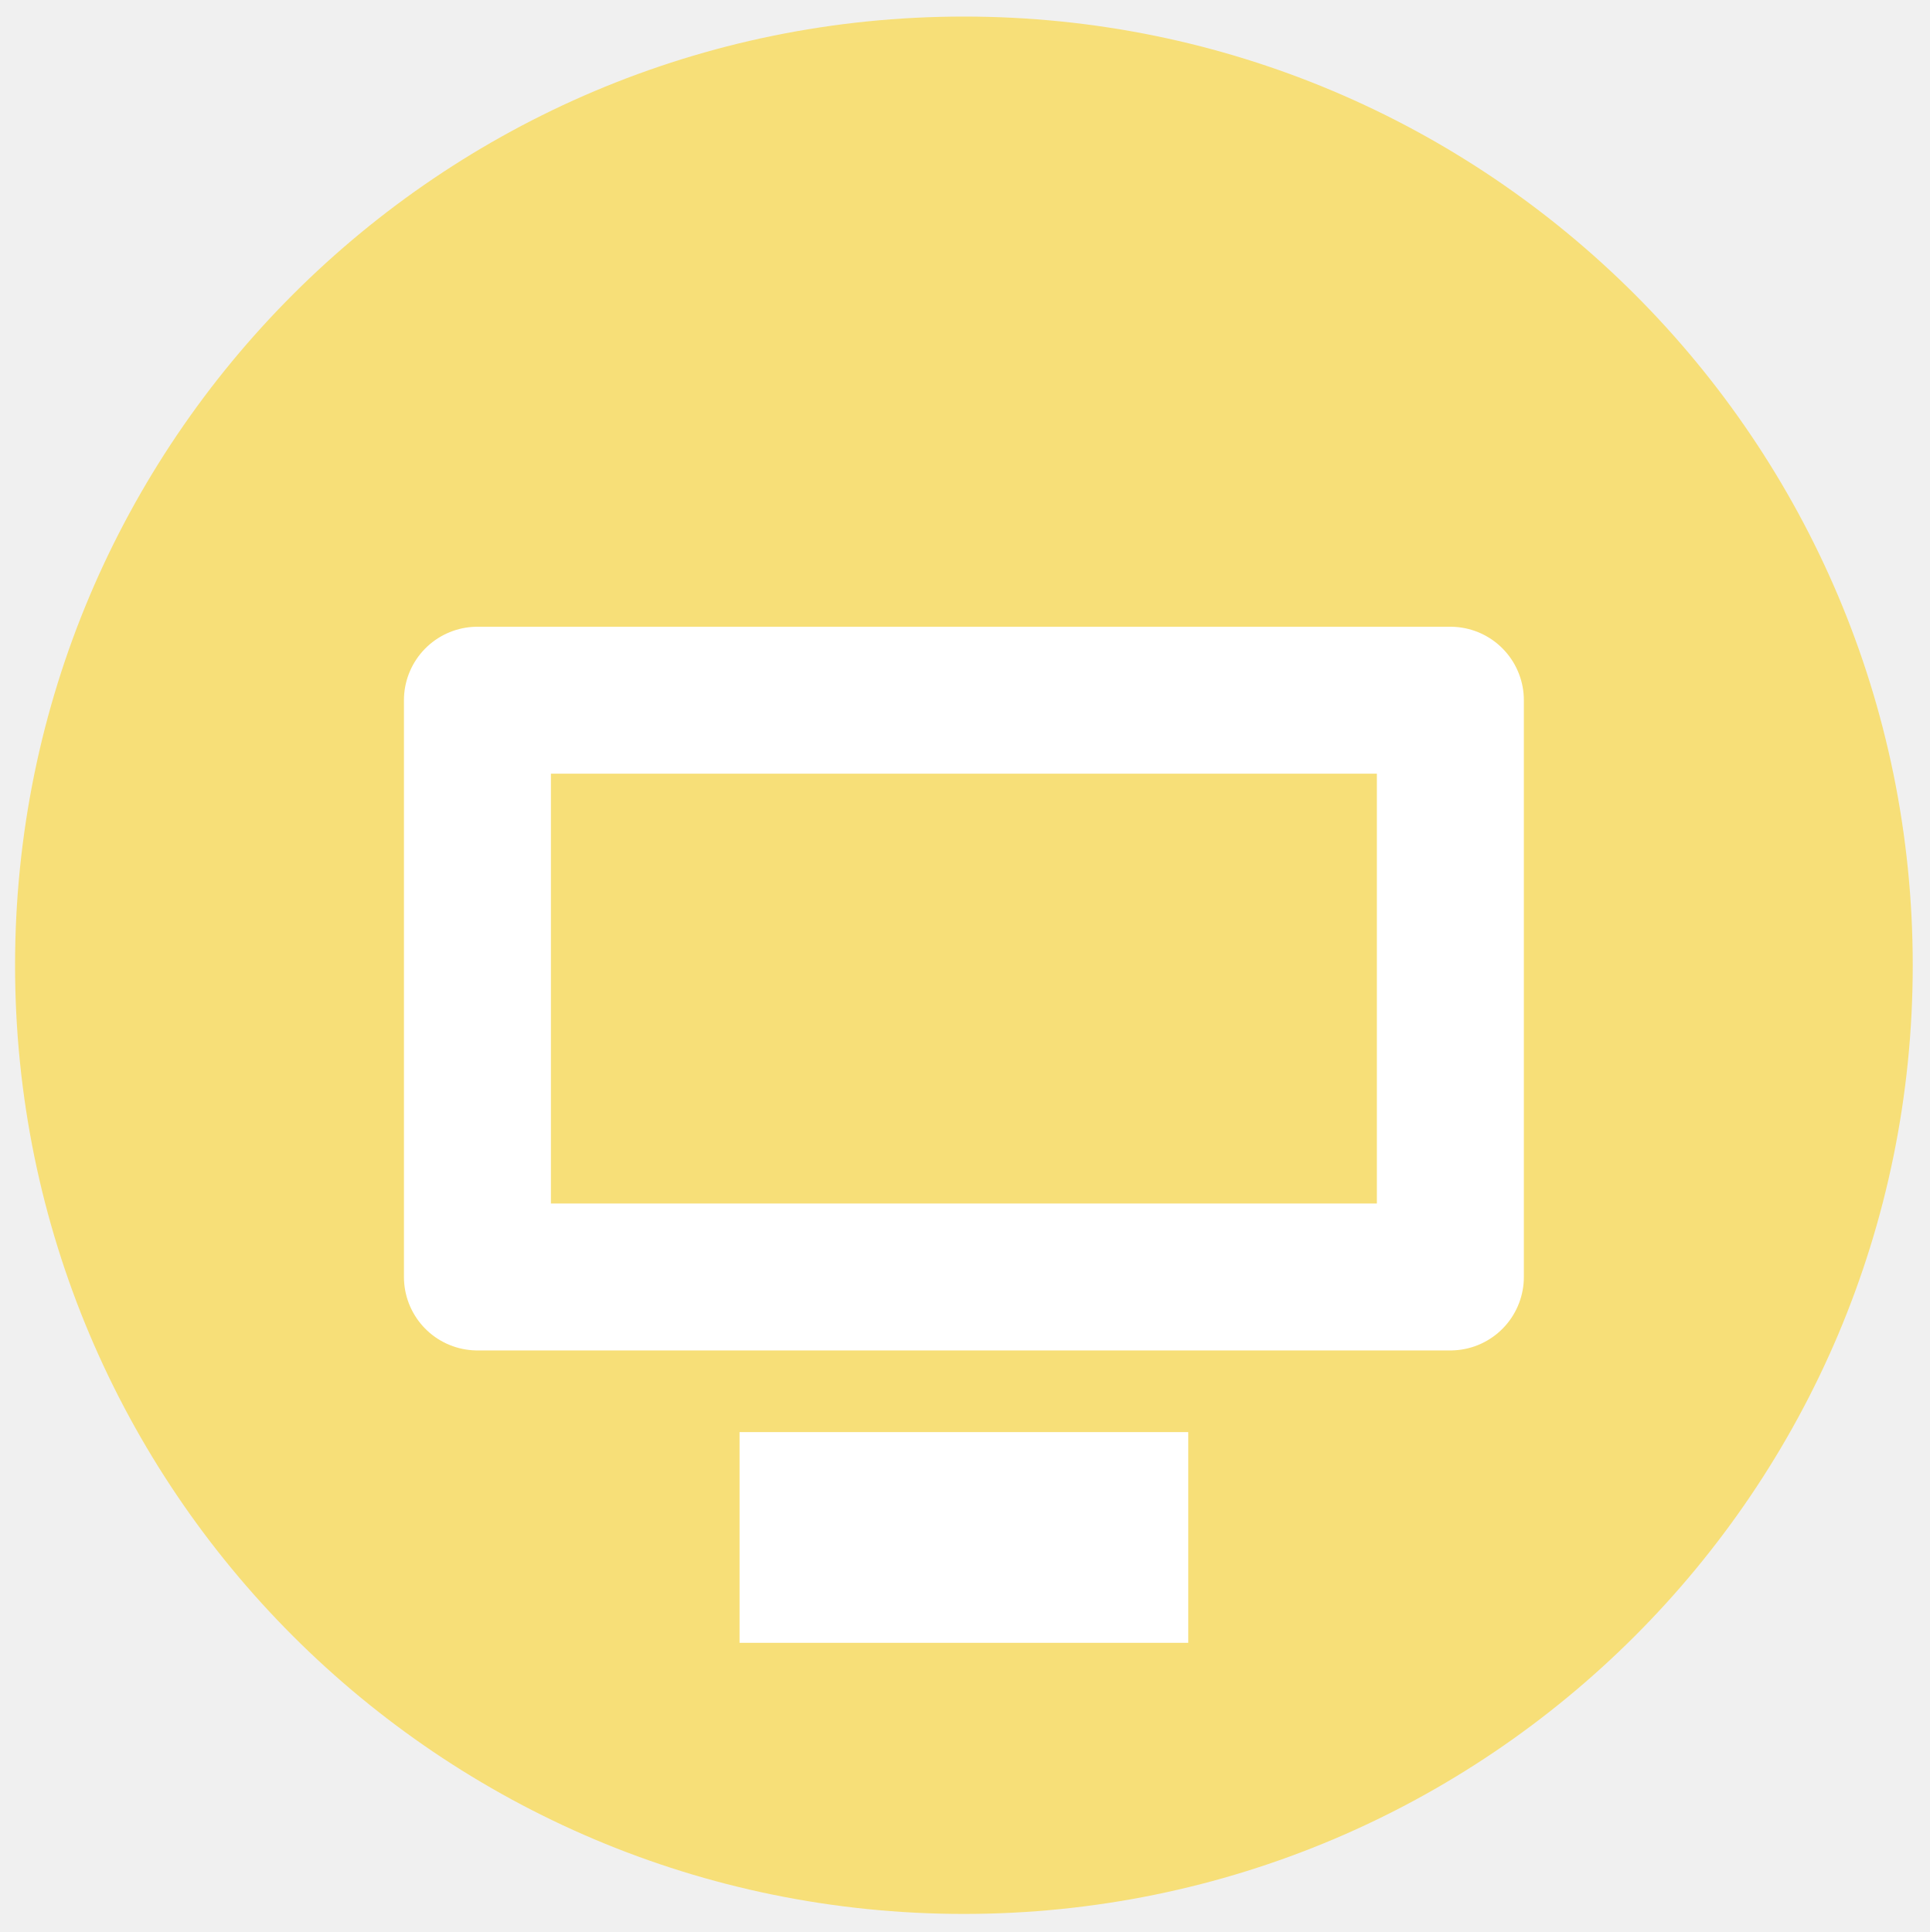
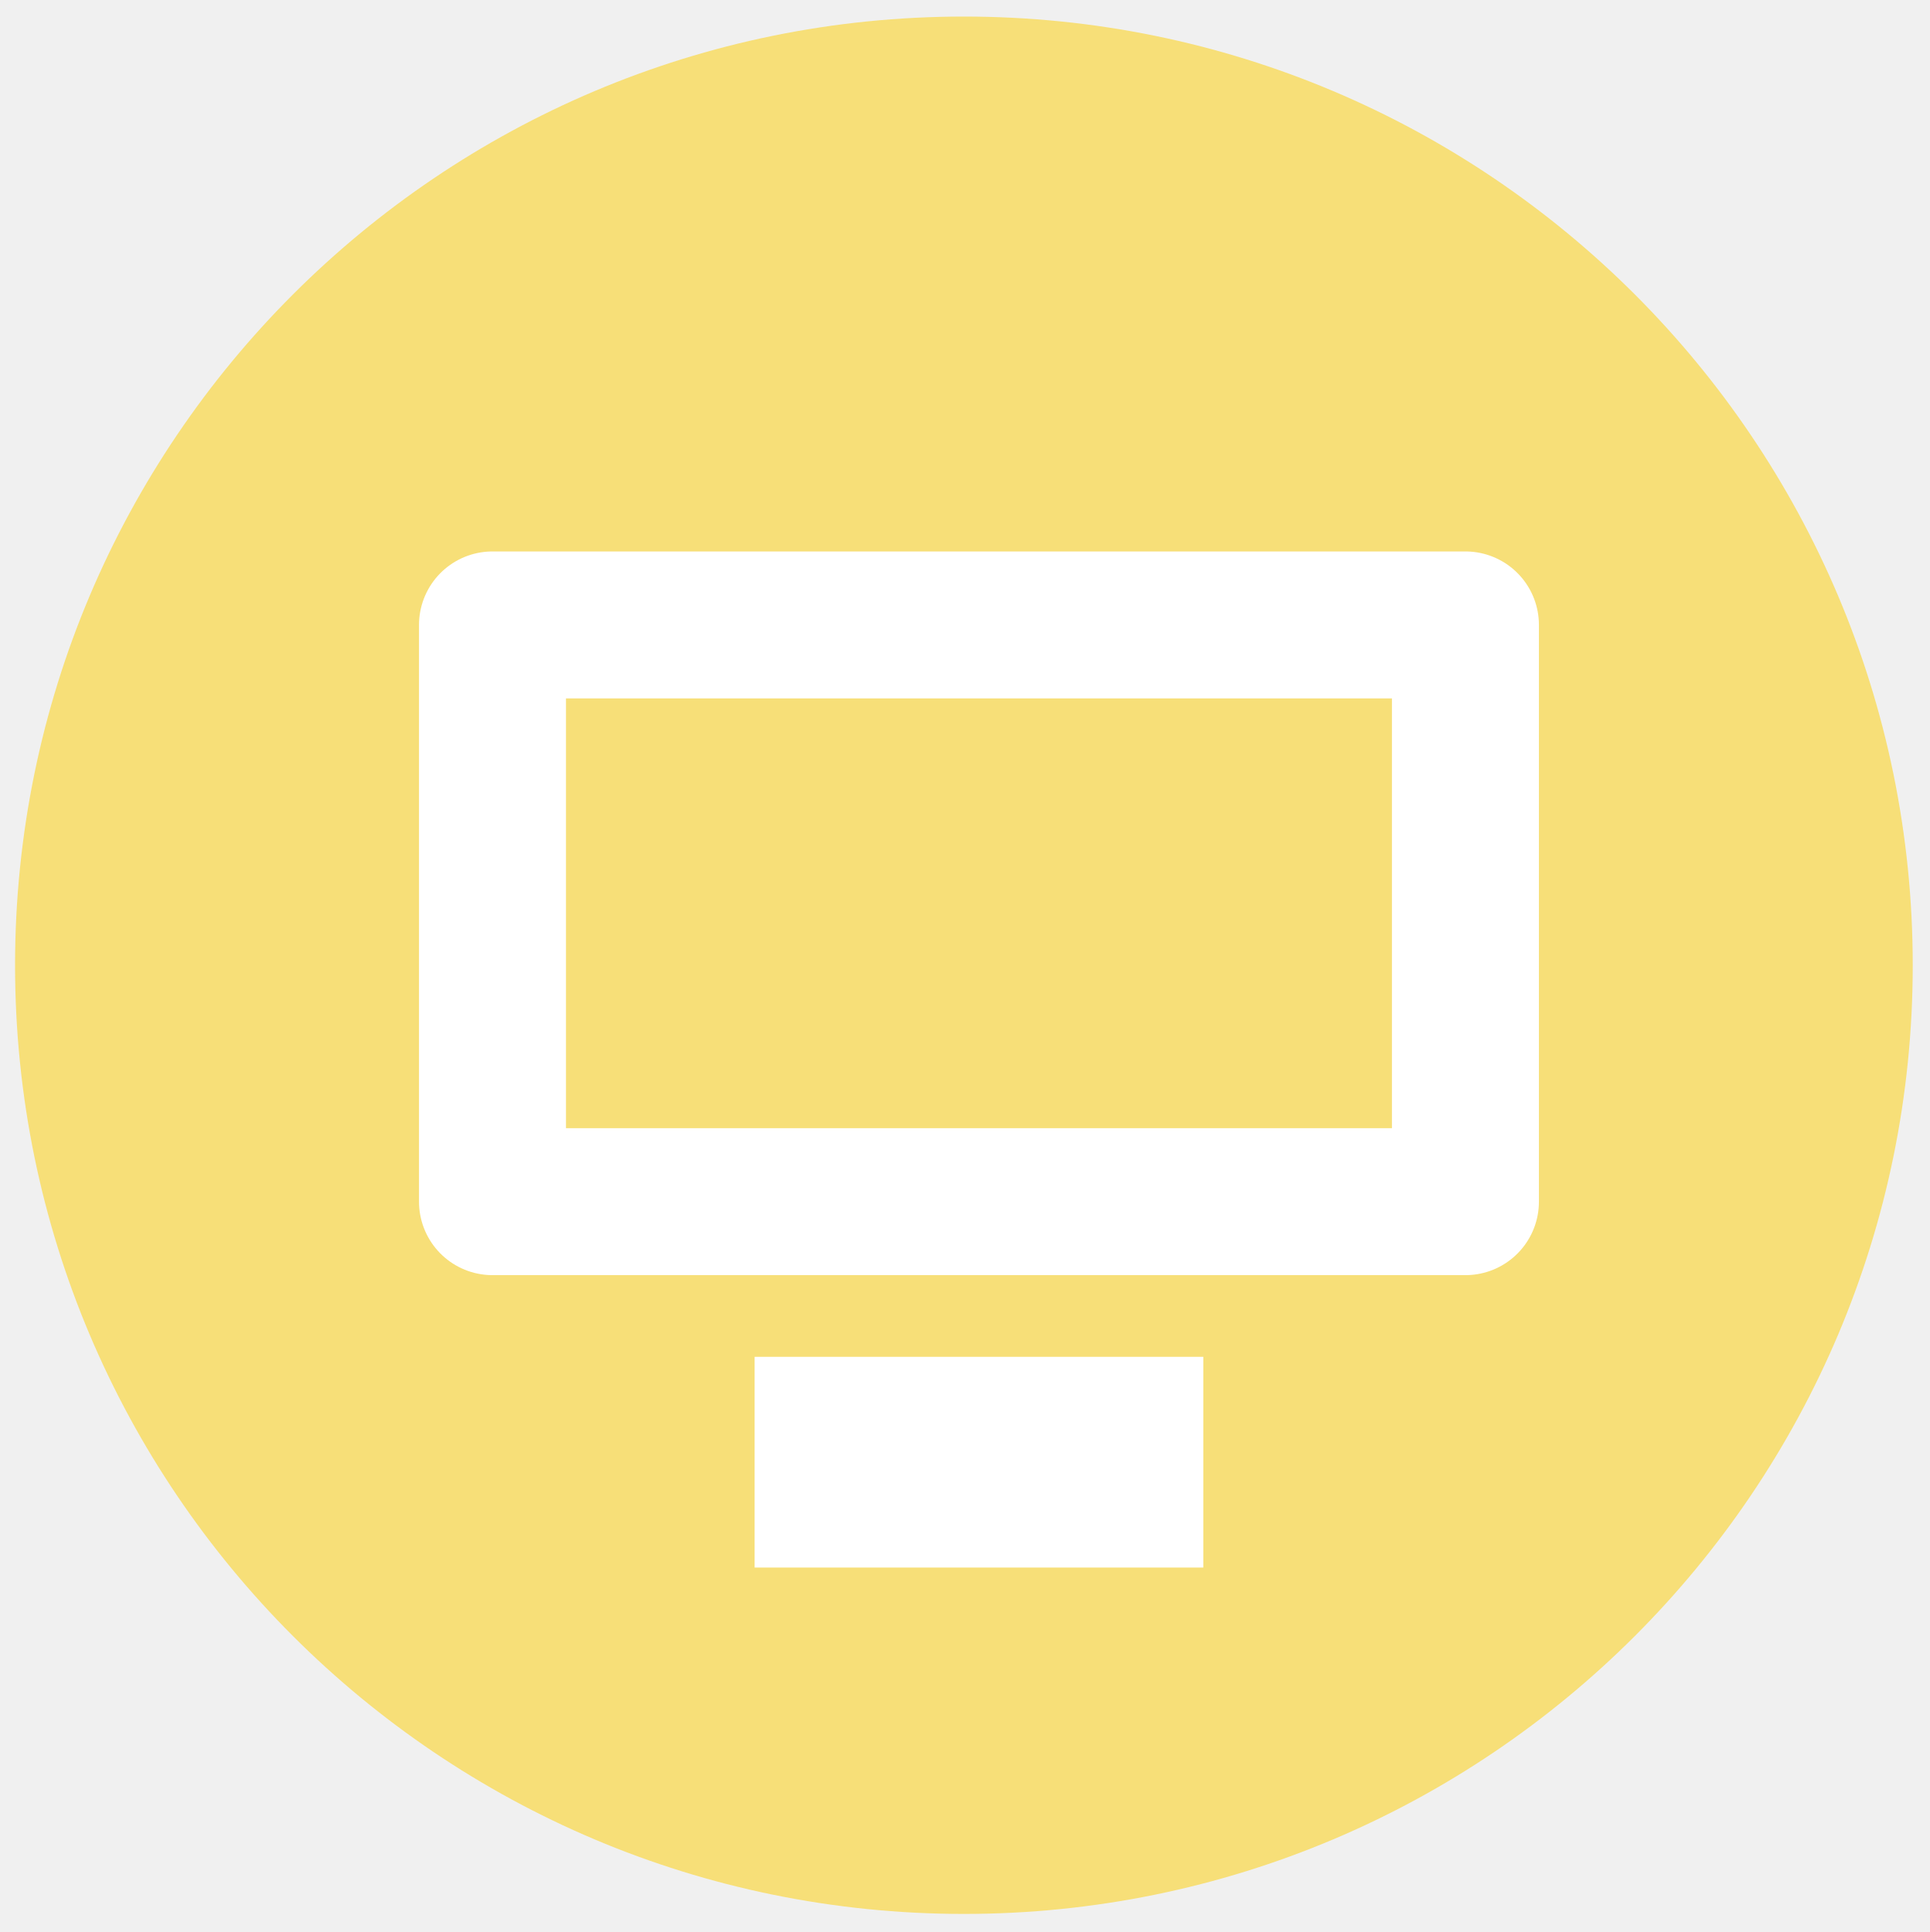
<svg xmlns="http://www.w3.org/2000/svg" xmlns:xlink="http://www.w3.org/1999/xlink" version="1.1" id="Layer_1" x="0px" y="0px" viewBox="0 0 128.1 128.3" style="enable-background:new 0 0 128.1 128.3;" xml:space="preserve">
  <style type="text/css">
	.st0{fill:#F7DF78;}
	.st1{clip-path:url(#SVGID_2_);}
	.st2{fill:#FFFFFF;}
	.st3{clip-path:url(#SVGID_2_);fill:#FFFFFF;}
	.st4{fill:none;stroke:#FFFFFF;stroke-width:9.759;stroke-linejoin:round;}
	.st5{fill:none;stroke:#FFFFFF;stroke-width:11.392;}
</style>
  <circle id="background" class="st0" cx="64" cy="64.1" r="63" />
  <g>
    <defs>
      <circle id="SVGID_1_" cx="64.1" cy="64.1" r="63" />
    </defs>
    <clipPath id="SVGID_2_">
      <use xlink:href="#SVGID_1_" style="overflow:visible;" />
    </clipPath>
    <g id="codepen" class="st1" transform="translate(0,200)">
      <circle class="st2" cx="64" cy="64" r="63" />
      <polygon class="st0" points="31.8,58.7 31.8,69.9 40.2,64.3   " />
      <polygon class="st0" points="60.7,50.5 60.7,34.9 34.5,52.4 46.2,60.2   " />
      <polygon class="st0" points="93.7,52.4 67.4,34.9 67.4,50.5 81.9,60.2   " />
      <polygon class="st0" points="34.5,76.1 60.7,93.6 60.7,78 46.2,68.3   " />
      <polygon class="st0" points="67.4,78 67.4,93.6 93.7,76.1 81.9,68.3   " />
      <polygon class="st0" points="64.1,56.4 52.2,64.3 64.1,72.2 75.9,64.3   " />
      <path class="st0" d="M64.1,1.3c-34.8,0-63,28.2-63,63c0,34.8,28.2,63,63,63c34.8,0,63-28.2,63-63C127.1,29.5,98.9,1.3,64.1,1.3z     M103,76.1c0,0.1,0,0.3,0,0.4c0,0,0,0.1,0,0.1c0,0.1,0,0.2-0.1,0.3c0,0.1,0,0.1-0.1,0.2c0,0.1-0.1,0.2-0.1,0.2    c0,0.1-0.1,0.1-0.1,0.2c0,0.1-0.1,0.1-0.1,0.2c0,0.1-0.1,0.1-0.1,0.2c0,0.1-0.1,0.1-0.1,0.2c0,0.1-0.1,0.1-0.1,0.1    c-0.1,0.1-0.1,0.1-0.2,0.2c0,0-0.1,0.1-0.1,0.1c-0.1,0.1-0.1,0.1-0.2,0.2c0,0-0.1,0.1-0.2,0.1c0,0,0,0-0.1,0l-35.6,23.7    c-0.6,0.4-1.2,0.6-1.9,0.6c-0.6,0-1.3-0.2-1.9-0.6L26.6,78.9c0,0,0,0-0.1,0c-0.1,0-0.1-0.1-0.2-0.1c-0.1-0.1-0.1-0.1-0.2-0.2    c0,0-0.1-0.1-0.1-0.1c-0.1-0.1-0.1-0.1-0.2-0.2c0,0-0.1-0.1-0.1-0.1c0-0.1-0.1-0.1-0.1-0.2c0-0.1-0.1-0.1-0.1-0.2    c0-0.1-0.1-0.1-0.1-0.2c0-0.1-0.1-0.1-0.1-0.2c0-0.1-0.1-0.2-0.1-0.2c0-0.1,0-0.1-0.1-0.2c0-0.1,0-0.2-0.1-0.3c0,0,0-0.1,0-0.1    c0-0.1,0-0.3,0-0.4V52.4c0-0.1,0-0.3,0-0.4c0,0,0-0.1,0-0.1c0-0.1,0-0.2,0.1-0.3c0-0.1,0-0.1,0.1-0.2c0-0.1,0.1-0.2,0.1-0.2    c0-0.1,0-0.1,0.1-0.2c0-0.1,0.1-0.1,0.1-0.2c0-0.1,0.1-0.1,0.1-0.2c0-0.1,0.1-0.1,0.1-0.2c0,0,0.1-0.1,0.1-0.1    c0.1-0.1,0.1-0.1,0.2-0.2c0,0,0.1-0.1,0.1-0.1c0.1-0.1,0.1-0.1,0.2-0.2c0,0,0.1-0.1,0.2-0.1c0,0,0,0,0.1,0l35.6-23.7    c1.1-0.7,2.6-0.7,3.7,0l35.6,23.7c0,0,0,0,0.1,0c0.1,0,0.1,0.1,0.2,0.1c0.1,0.1,0.1,0.1,0.2,0.2c0,0,0.1,0.1,0.1,0.1    c0.1,0.1,0.1,0.1,0.2,0.2c0,0,0.1,0.1,0.1,0.1c0.1,0.1,0.1,0.1,0.1,0.2c0,0.1,0.1,0.1,0.1,0.2c0,0.1,0.1,0.1,0.1,0.2    c0,0.1,0.1,0.1,0.1,0.2c0,0.1,0.1,0.2,0.1,0.2c0,0.1,0,0.1,0.1,0.2c0,0.1,0,0.2,0.1,0.3c0,0,0,0.1,0,0.1c0,0.1,0,0.3,0,0.4V76.1z" />
      <polygon class="st0" points="96.3,69.9 96.3,58.7 88,64.3   " />
    </g>
    <path transform="translate(0,200)" id="twitter" class="st3" d="M103.7,62c-2.8,0.5-6.8,0-9-0.9c4.4-0.4,7.5-2.4,8.6-5.1c-1.6,1-6.6,2.1-9.3,1   c-0.1-0.6-0.3-1.3-0.4-1.8c-2.1-7.7-9.3-13.9-16.8-13.2c0.6-0.2,1.2-0.5,1.8-0.7c0.8-0.3,5.7-1.1,4.9-2.8c-0.6-1.5-6.6,1.1-7.7,1.5   c1.5-0.6,3.9-1.5,4.2-3.2c-2.3,0.3-4.5,1.4-6.2,2.9c0.6-0.7,1.1-1.5,1.2-2.4c-6,3.9-9.6,11.6-12.4,19.2c-2.2-2.2-4.2-3.9-6-4.8   c-5-2.7-11-5.5-20.3-9c-0.3,3.1,1.5,7.2,6.8,10c-1.1-0.1-3.2,0.2-4.9,0.6c0.7,3.6,2.9,6.5,8.9,7.9c-2.7,0.2-4.2,0.8-5.4,2.2   c1.2,2.5,4.3,5.4,9.8,4.8c-6.1,2.6-2.5,7.5,2.5,6.8C45.4,83.7,32,83,24.4,75.7c20,27.2,63.4,16.1,69.8-10.1   C99.1,65.6,101.9,63.9,103.7,62" />
-     <g id="computer" class="st1">
+     <g id="computer" class="st1" transform="translate(1,-5)">
      <rect x="31.7" y="46.5" class="st4" width="64.6" height="38.3" />
      <rect x="54.8" y="100.8" class="st5" width="18.4" height="2.6" />
    </g>
  </g>
</svg>
